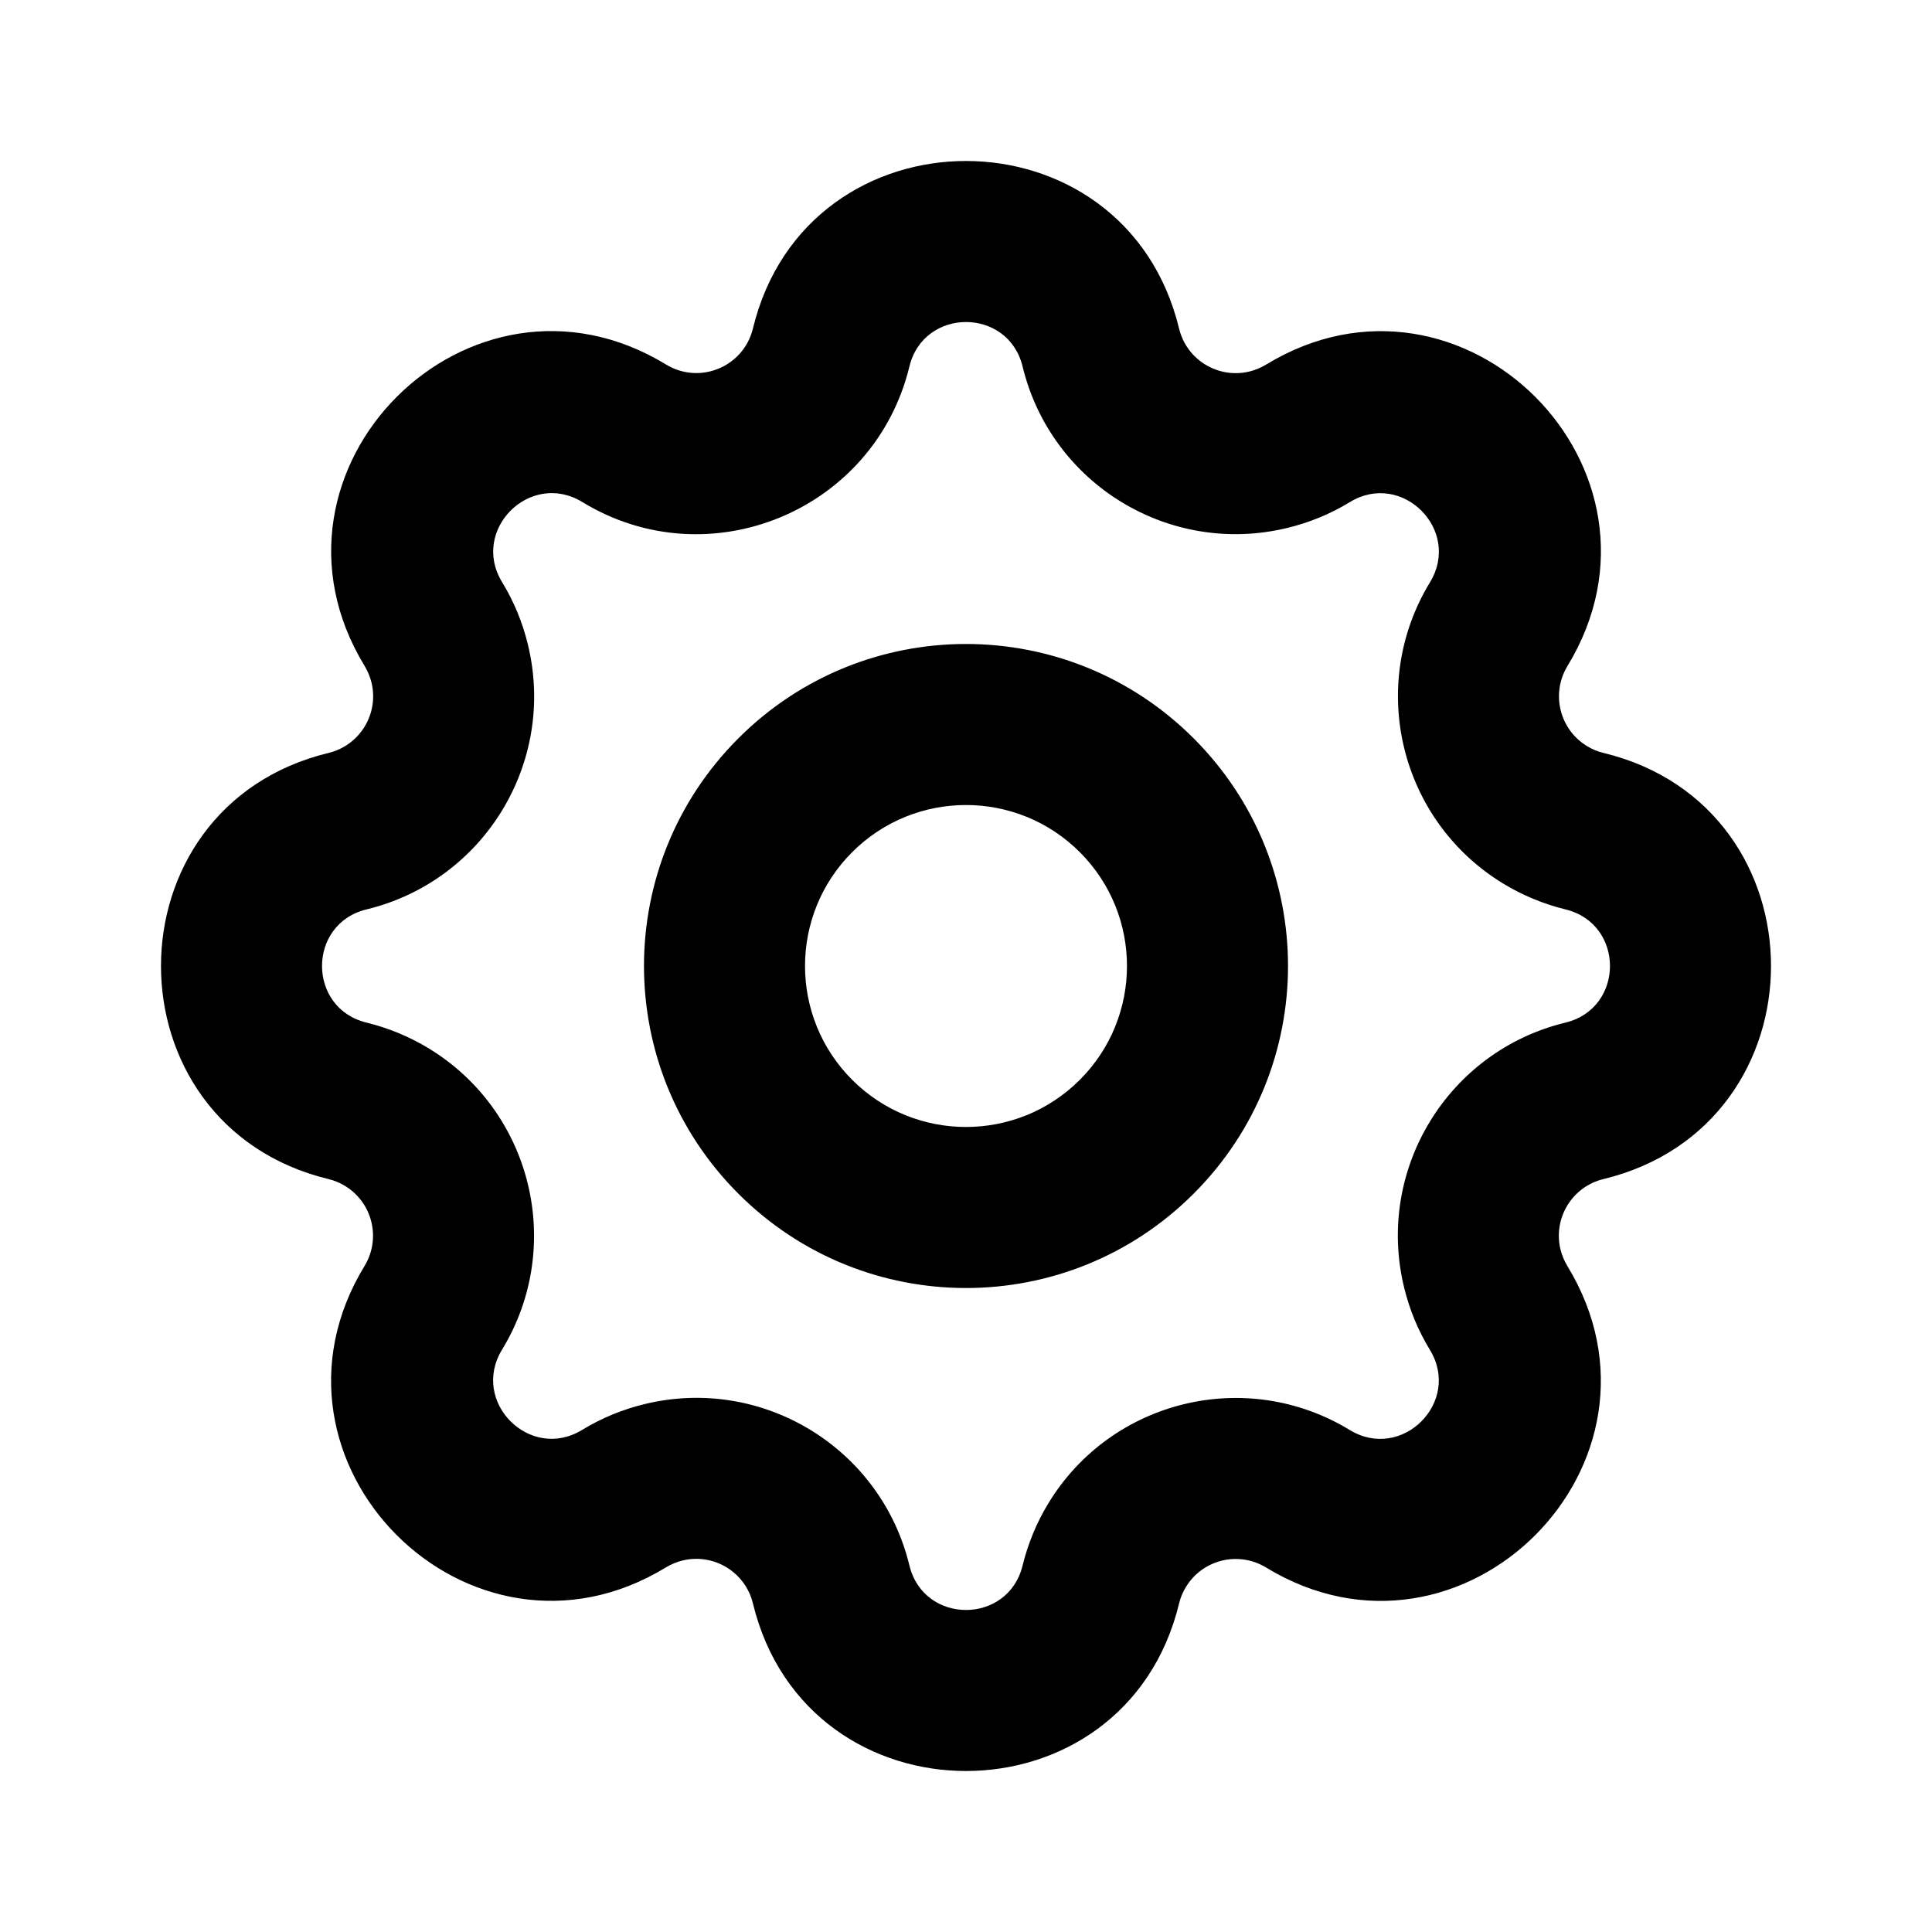
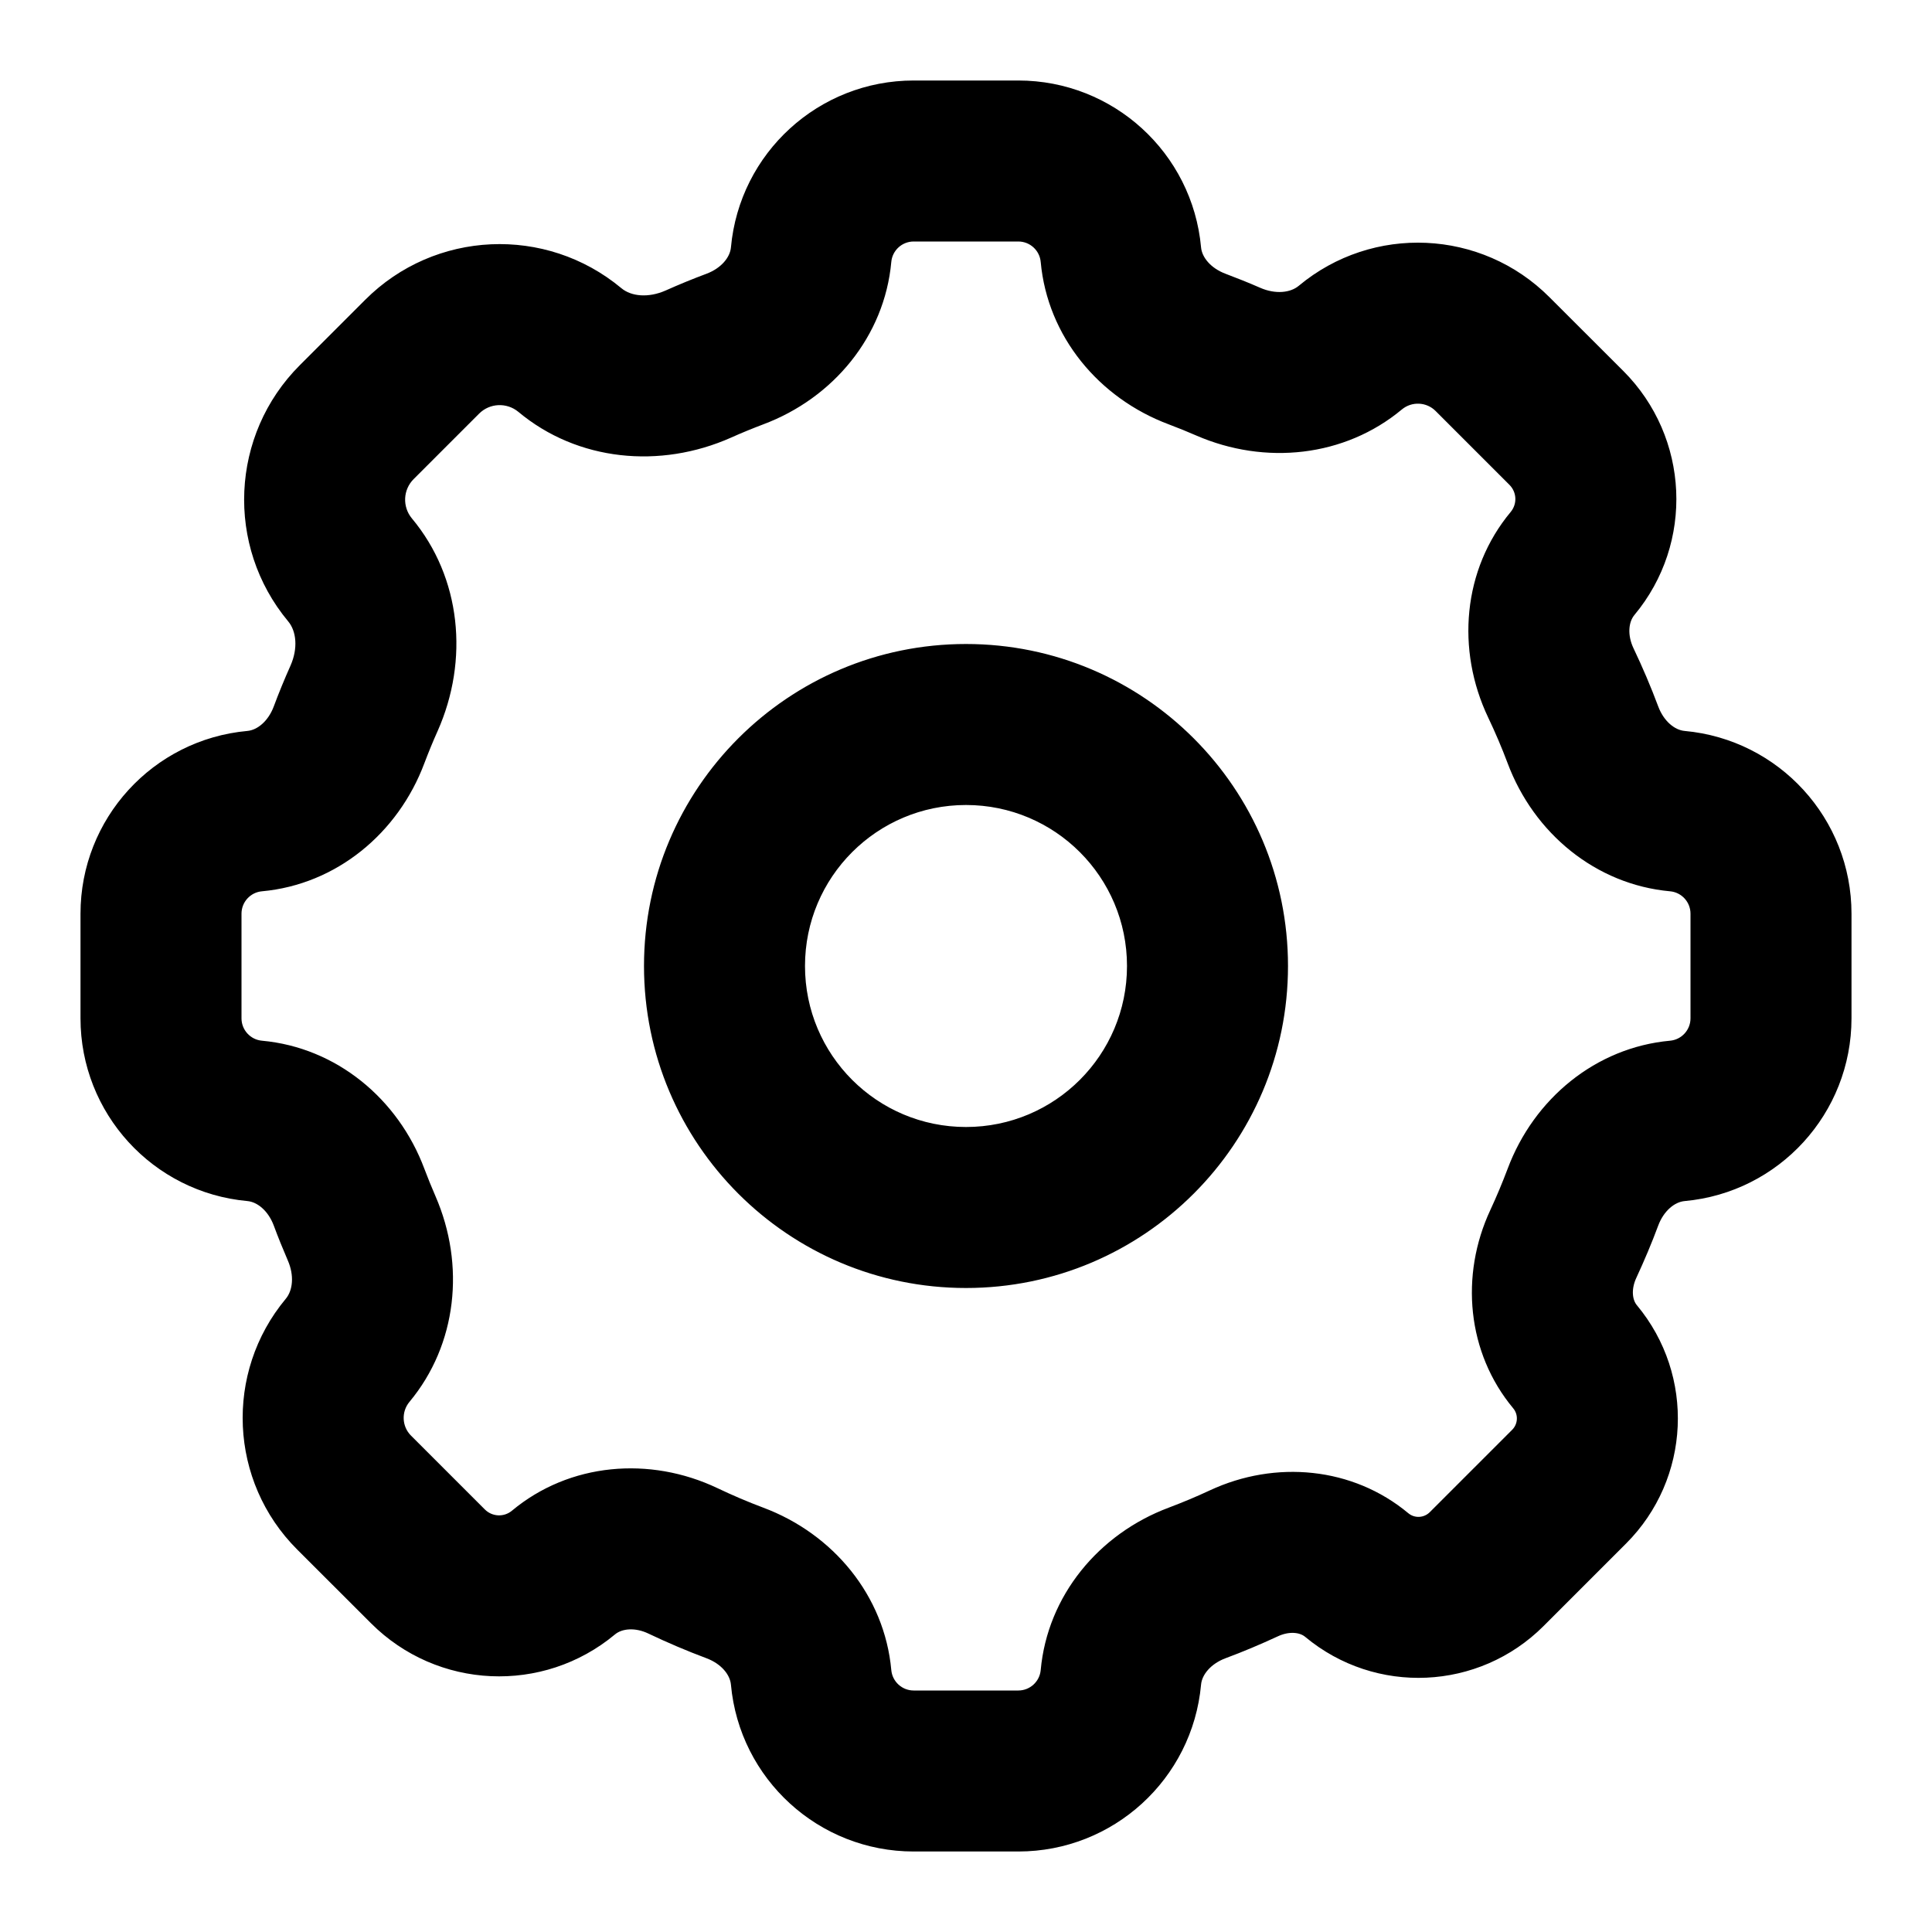
<svg xmlns="http://www.w3.org/2000/svg" width="24" height="24" viewBox="0 0 24 24">
-   <path d="M9.353,4.081 C10.026,1.306 13.974,1.306 14.647,4.082 C14.741,4.47 15.132,4.709 15.521,4.615 C15.594,4.597 15.663,4.568 15.728,4.529 C18.166,3.044 20.957,5.834 19.472,8.273 C19.264,8.615 19.372,9.06 19.714,9.268 C19.777,9.307 19.847,9.336 19.919,9.353 C22.694,10.026 22.694,13.974 19.918,14.647 C19.53,14.741 19.291,15.132 19.385,15.521 C19.403,15.594 19.432,15.663 19.471,15.728 C20.956,18.166 18.166,20.957 15.727,19.472 C15.385,19.264 14.94,19.372 14.732,19.714 C14.693,19.777 14.664,19.847 14.647,19.919 C13.974,22.694 10.026,22.694 9.353,19.918 C9.259,19.53 8.868,19.291 8.479,19.385 C8.406,19.403 8.337,19.432 8.272,19.471 C5.834,20.956 3.043,18.166 4.528,15.727 C4.736,15.385 4.628,14.94 4.286,14.732 C4.223,14.693 4.153,14.664 4.081,14.647 C1.306,13.974 1.306,10.026 4.082,9.353 C4.47,9.259 4.709,8.868 4.615,8.479 C4.597,8.406 4.568,8.337 4.529,8.272 C3.044,5.834 5.834,3.043 8.274,4.528 C8.692,4.783 9.237,4.558 9.353,4.081 Z M11.297,4.553 C10.861,6.346 8.806,7.197 7.233,6.236 C6.584,5.841 5.842,6.584 6.237,7.231 C6.384,7.472 6.492,7.734 6.558,8.008 C6.913,9.47 6.015,10.943 4.553,11.297 C3.816,11.476 3.816,12.524 4.553,12.703 C4.826,12.77 5.087,12.878 5.327,13.024 C6.611,13.806 7.019,15.482 6.236,16.767 C5.841,17.416 6.584,18.158 7.231,17.763 C7.472,17.616 7.734,17.508 8.008,17.442 C9.47,17.087 10.943,17.985 11.297,19.447 C11.476,20.184 12.524,20.184 12.703,19.447 C12.77,19.174 12.878,18.913 13.024,18.673 C13.806,17.389 15.482,16.981 16.767,17.764 C17.416,18.159 18.158,17.416 17.763,16.769 C17.616,16.528 17.508,16.266 17.442,15.992 C17.087,14.53 17.985,13.057 19.447,12.703 C20.184,12.524 20.184,11.476 19.447,11.297 C19.174,11.23 18.913,11.122 18.673,10.976 C17.389,10.194 16.981,8.518 17.764,7.233 C18.159,6.584 17.416,5.842 16.769,6.237 C16.528,6.384 16.266,6.492 15.992,6.558 C14.53,6.913 13.057,6.015 12.703,4.553 C12.524,3.816 11.476,3.816 11.297,4.553 Z M13.414,10.586 L14.828,9.172 C16.391,10.734 16.391,13.266 14.828,14.828 C13.266,16.391 10.734,16.391 9.172,14.828 C7.609,13.266 7.609,10.734 9.172,9.172 C10.734,7.609 13.266,7.609 14.828,9.172 L13.414,10.586 C12.633,9.805 11.367,9.805 10.586,10.586 C9.805,11.367 9.805,12.633 10.586,13.414 C11.367,14.195 12.633,14.195 13.414,13.414 C14.195,12.633 14.195,11.367 13.414,10.586 Z" />
+   <path d="M1267.08,77.073 C1267.187,75.899 1268.171,75 1269.35,75 L1270.65,75 C1271.829,75 1272.813,75.899 1272.92,77.073 C1272.931,77.198 1273.042,77.332 1273.222,77.4 C1273.368,77.455 1273.513,77.513 1273.657,77.576 C1273.844,77.657 1274.029,77.638 1274.134,77.55 C1275.052,76.785 1276.403,76.846 1277.247,77.691 L1278.166,78.609 C1278.988,79.432 1279.048,80.746 1278.303,81.64 C1278.229,81.729 1278.215,81.891 1278.292,82.053 C1278.405,82.29 1278.508,82.532 1278.6,82.778 C1278.668,82.958 1278.802,83.069 1278.927,83.08 C1280.101,83.187 1281,84.171 1281,85.35 L1281,86.65 C1281,87.829 1280.101,88.813 1278.928,88.92 C1278.802,88.931 1278.668,89.042 1278.6,89.222 C1278.518,89.443 1278.426,89.66 1278.327,89.874 C1278.263,90.011 1278.275,90.144 1278.334,90.214 C1279.061,91.087 1279.003,92.37 1278.2,93.174 L1277.174,94.2 C1276.37,95.003 1275.087,95.061 1274.214,94.334 C1274.144,94.275 1274.011,94.263 1273.874,94.327 C1273.66,94.426 1273.443,94.518 1273.222,94.6 C1273.042,94.668 1272.931,94.802 1272.92,94.927 C1272.813,96.101 1271.829,97 1270.65,97 L1269.35,97 C1268.171,97 1267.187,96.101 1267.08,94.928 C1267.069,94.802 1266.958,94.668 1266.778,94.6 C1266.532,94.508 1266.29,94.405 1266.053,94.292 C1265.891,94.215 1265.729,94.229 1265.64,94.303 C1264.746,95.048 1263.432,94.988 1262.609,94.165 L1261.691,93.248 C1260.846,92.403 1260.785,91.052 1261.55,90.134 C1261.638,90.029 1261.657,89.844 1261.575,89.657 C1261.513,89.513 1261.454,89.368 1261.4,89.222 C1261.332,89.042 1261.198,88.931 1261.073,88.92 C1259.899,88.813 1259,87.829 1259,86.65 L1259,85.35 C1259,84.171 1259.899,83.187 1261.073,83.08 C1261.198,83.069 1261.332,82.958 1261.4,82.778 C1261.464,82.606 1261.534,82.436 1261.609,82.268 C1261.703,82.055 1261.683,81.842 1261.58,81.719 C1260.798,80.78 1260.861,79.4 1261.724,78.537 L1262.537,77.724 C1263.4,76.86 1264.78,76.798 1265.719,77.58 C1265.842,77.683 1266.055,77.703 1266.268,77.609 C1266.436,77.534 1266.606,77.464 1266.778,77.4 C1266.958,77.332 1267.069,77.198 1267.08,77.073 Z M1269.072,77.254 C1268.988,78.177 1268.352,78.946 1267.48,79.272 C1267.346,79.323 1267.213,79.377 1267.082,79.436 C1266.2,79.828 1265.174,79.73 1264.439,79.116 C1264.295,78.997 1264.083,79.006 1263.951,79.139 L1263.139,79.951 C1263.006,80.083 1262.997,80.295 1263.116,80.439 C1263.73,81.174 1263.828,82.2 1263.436,83.082 C1263.377,83.213 1263.323,83.346 1263.272,83.48 C1262.946,84.352 1262.177,84.988 1261.254,85.072 C1261.11,85.085 1261,85.206 1261,85.35 L1261,86.65 C1261,86.794 1261.11,86.915 1261.254,86.928 C1262.177,87.012 1262.946,87.648 1263.272,88.52 C1263.315,88.634 1263.361,88.747 1263.41,88.86 C1263.781,89.714 1263.679,90.703 1263.086,91.415 C1262.984,91.538 1262.992,91.72 1263.105,91.833 L1264.023,92.751 C1264.115,92.843 1264.261,92.849 1264.36,92.766 C1265.074,92.171 1266.072,92.086 1266.914,92.487 C1267.099,92.575 1267.288,92.656 1267.48,92.728 C1268.352,93.054 1268.988,93.823 1269.072,94.746 C1269.085,94.89 1269.206,95 1269.35,95 L1270.65,95 C1270.794,95 1270.915,94.89 1270.928,94.746 C1271.012,93.823 1271.648,93.054 1272.52,92.728 C1272.692,92.663 1272.862,92.592 1273.029,92.514 C1273.844,92.134 1274.805,92.223 1275.495,92.798 C1275.573,92.863 1275.688,92.857 1275.76,92.786 L1276.786,91.76 C1276.857,91.688 1276.863,91.573 1276.798,91.495 C1276.223,90.805 1276.134,89.844 1276.514,89.03 C1276.592,88.862 1276.663,88.692 1276.728,88.52 C1277.054,87.648 1277.823,87.012 1278.746,86.928 C1278.89,86.915 1279,86.794 1279,86.65 L1279,85.35 C1279,85.206 1278.89,85.085 1278.746,85.072 C1277.823,84.988 1277.054,84.352 1276.728,83.48 C1276.656,83.288 1276.575,83.099 1276.487,82.914 C1276.086,82.072 1276.171,81.074 1276.766,80.36 C1276.849,80.26 1276.843,80.115 1276.751,80.023 L1275.833,79.105 C1275.72,78.992 1275.538,78.984 1275.415,79.086 C1274.703,79.679 1273.714,79.781 1272.86,79.41 C1272.748,79.361 1272.634,79.315 1272.52,79.272 C1271.648,78.946 1271.012,78.177 1270.928,77.254 C1270.915,77.11 1270.794,77 1270.65,77 L1269.35,77 C1269.206,77 1269.085,77.11 1269.072,77.254 Z M1274,86 C1274,88.209 1272.209,90 1270,90 C1267.791,90 1266,88.209 1266,86 C1266,83.791 1267.791,82 1270,82 C1272.209,82 1274,83.791 1274,86 Z M1272,86 C1272,84.895 1271.105,84 1270,84 C1268.895,84 1268,84.895 1268,86 C1268,87.105 1268.895,88 1270,88 C1271.105,88 1272,87.105 1272,86 Z" transform="translate(-1258 -74)" />
</svg>
